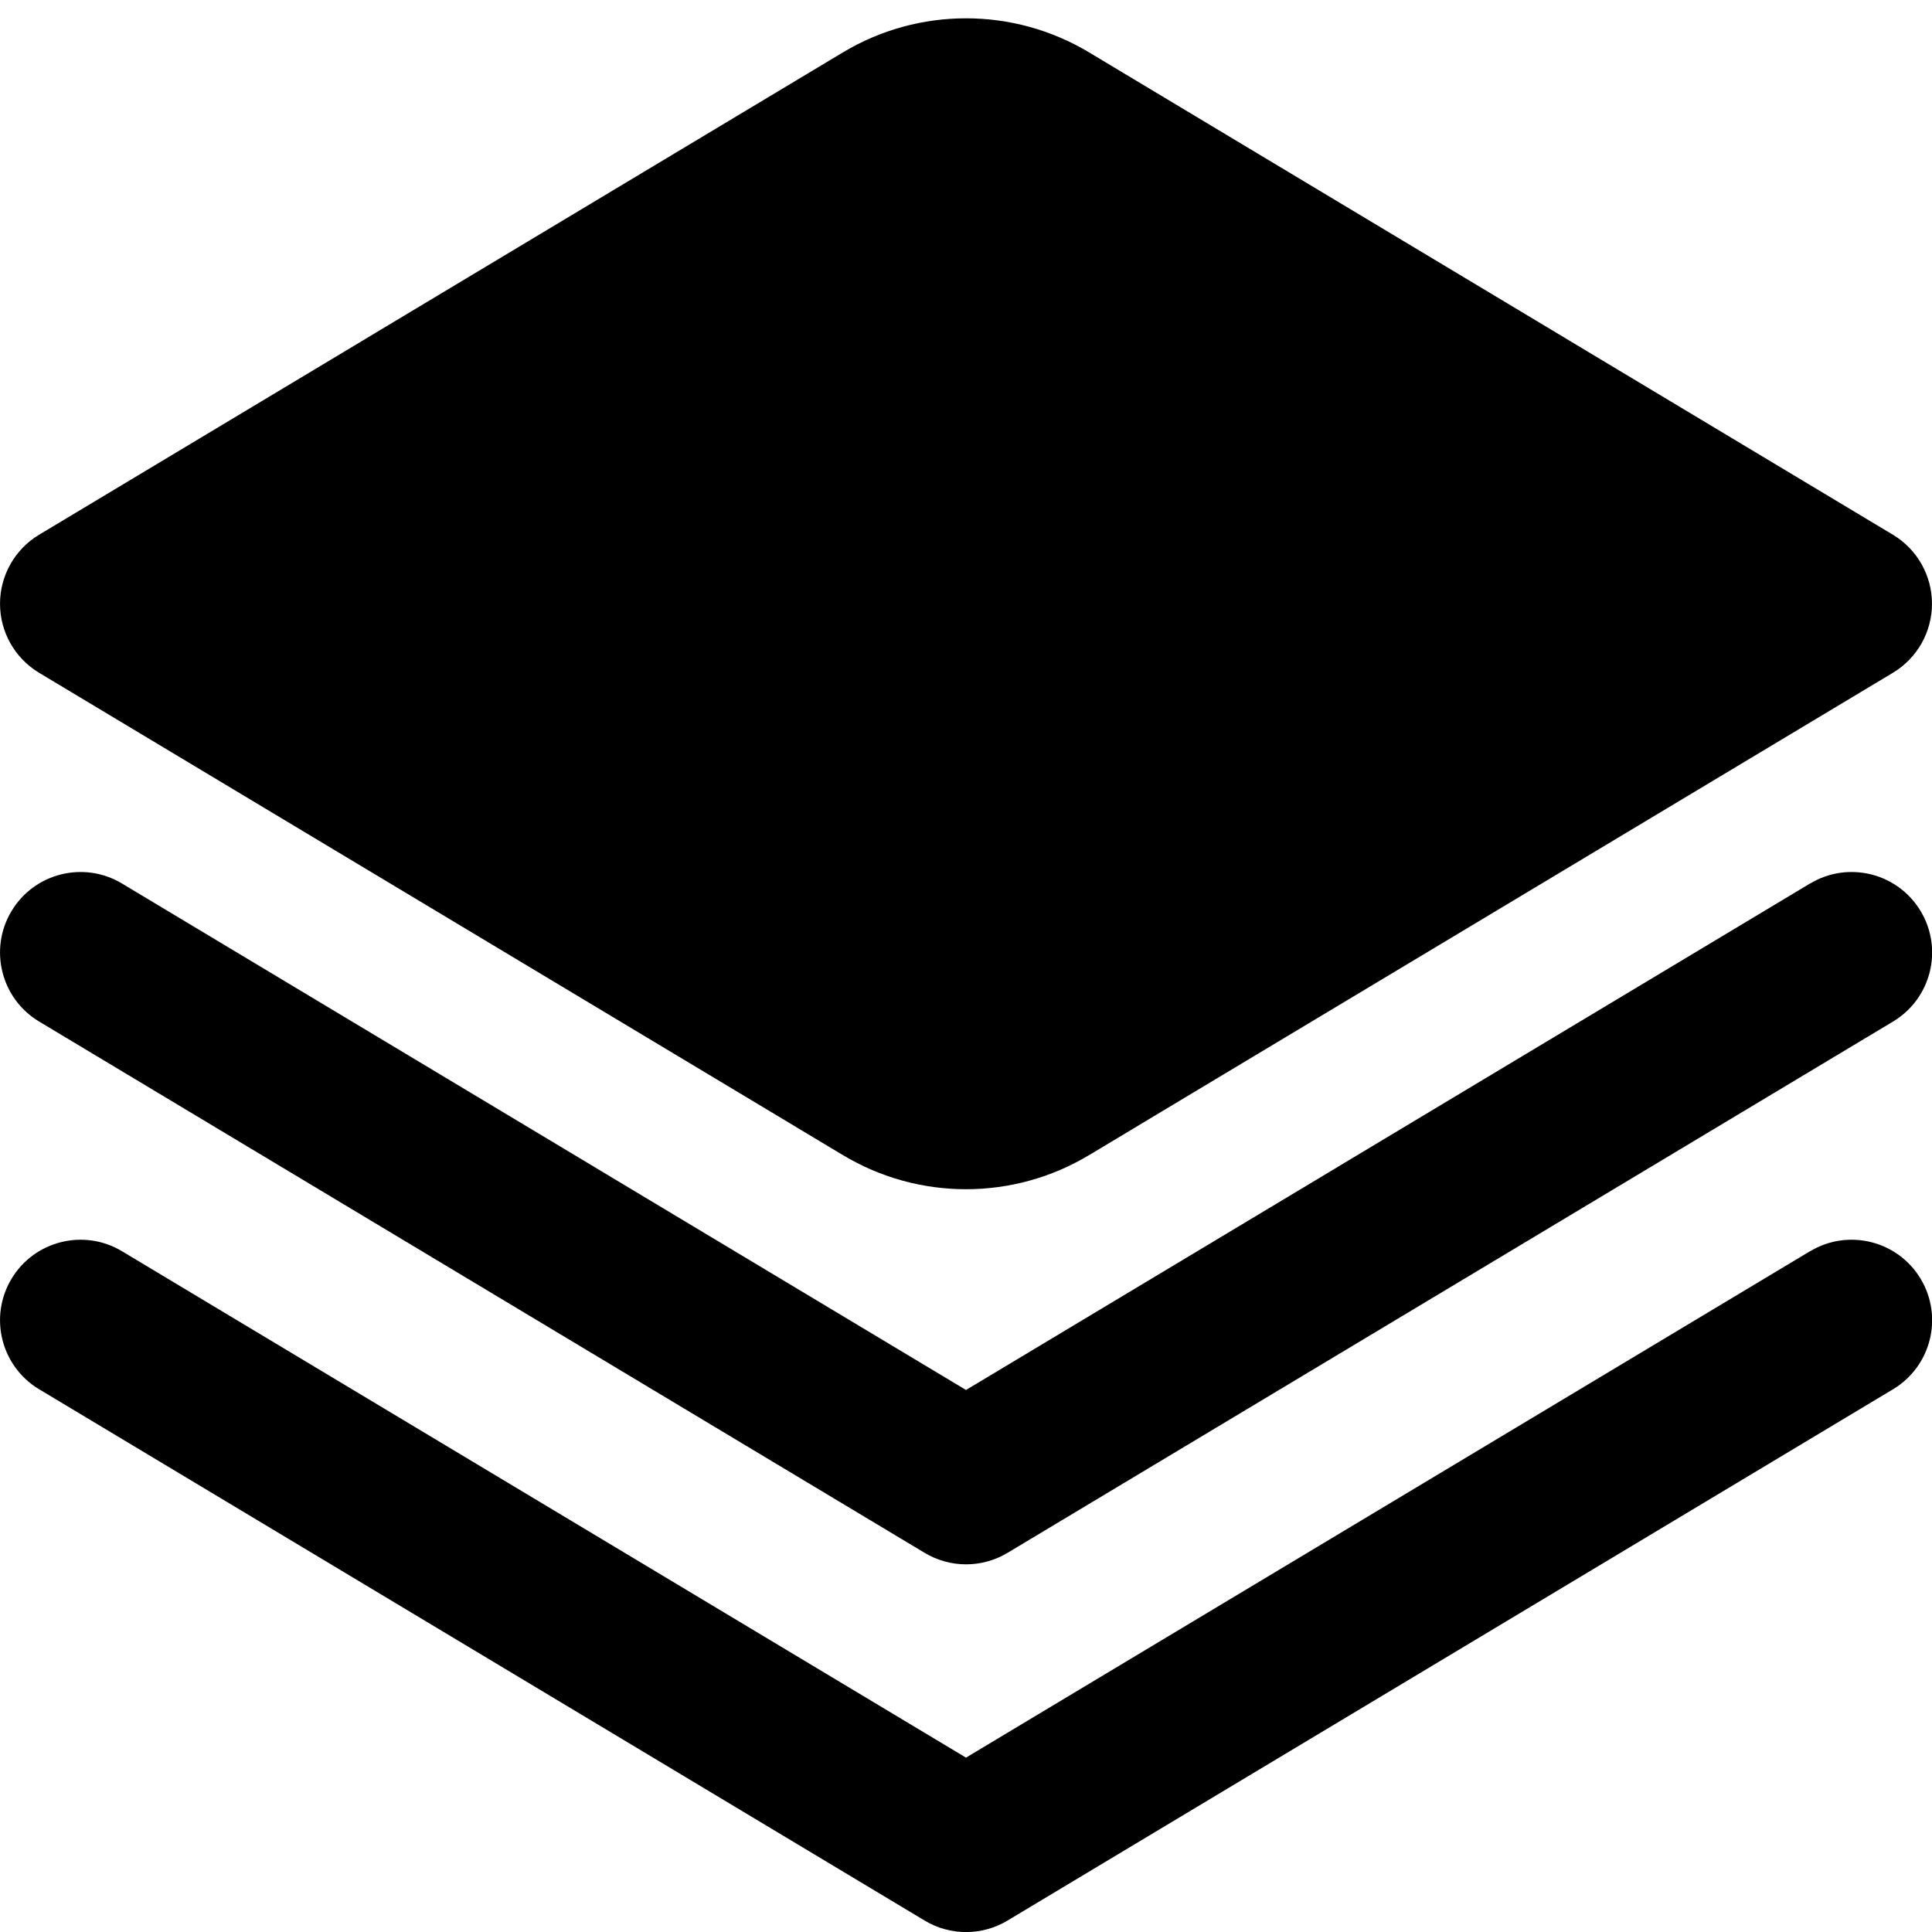
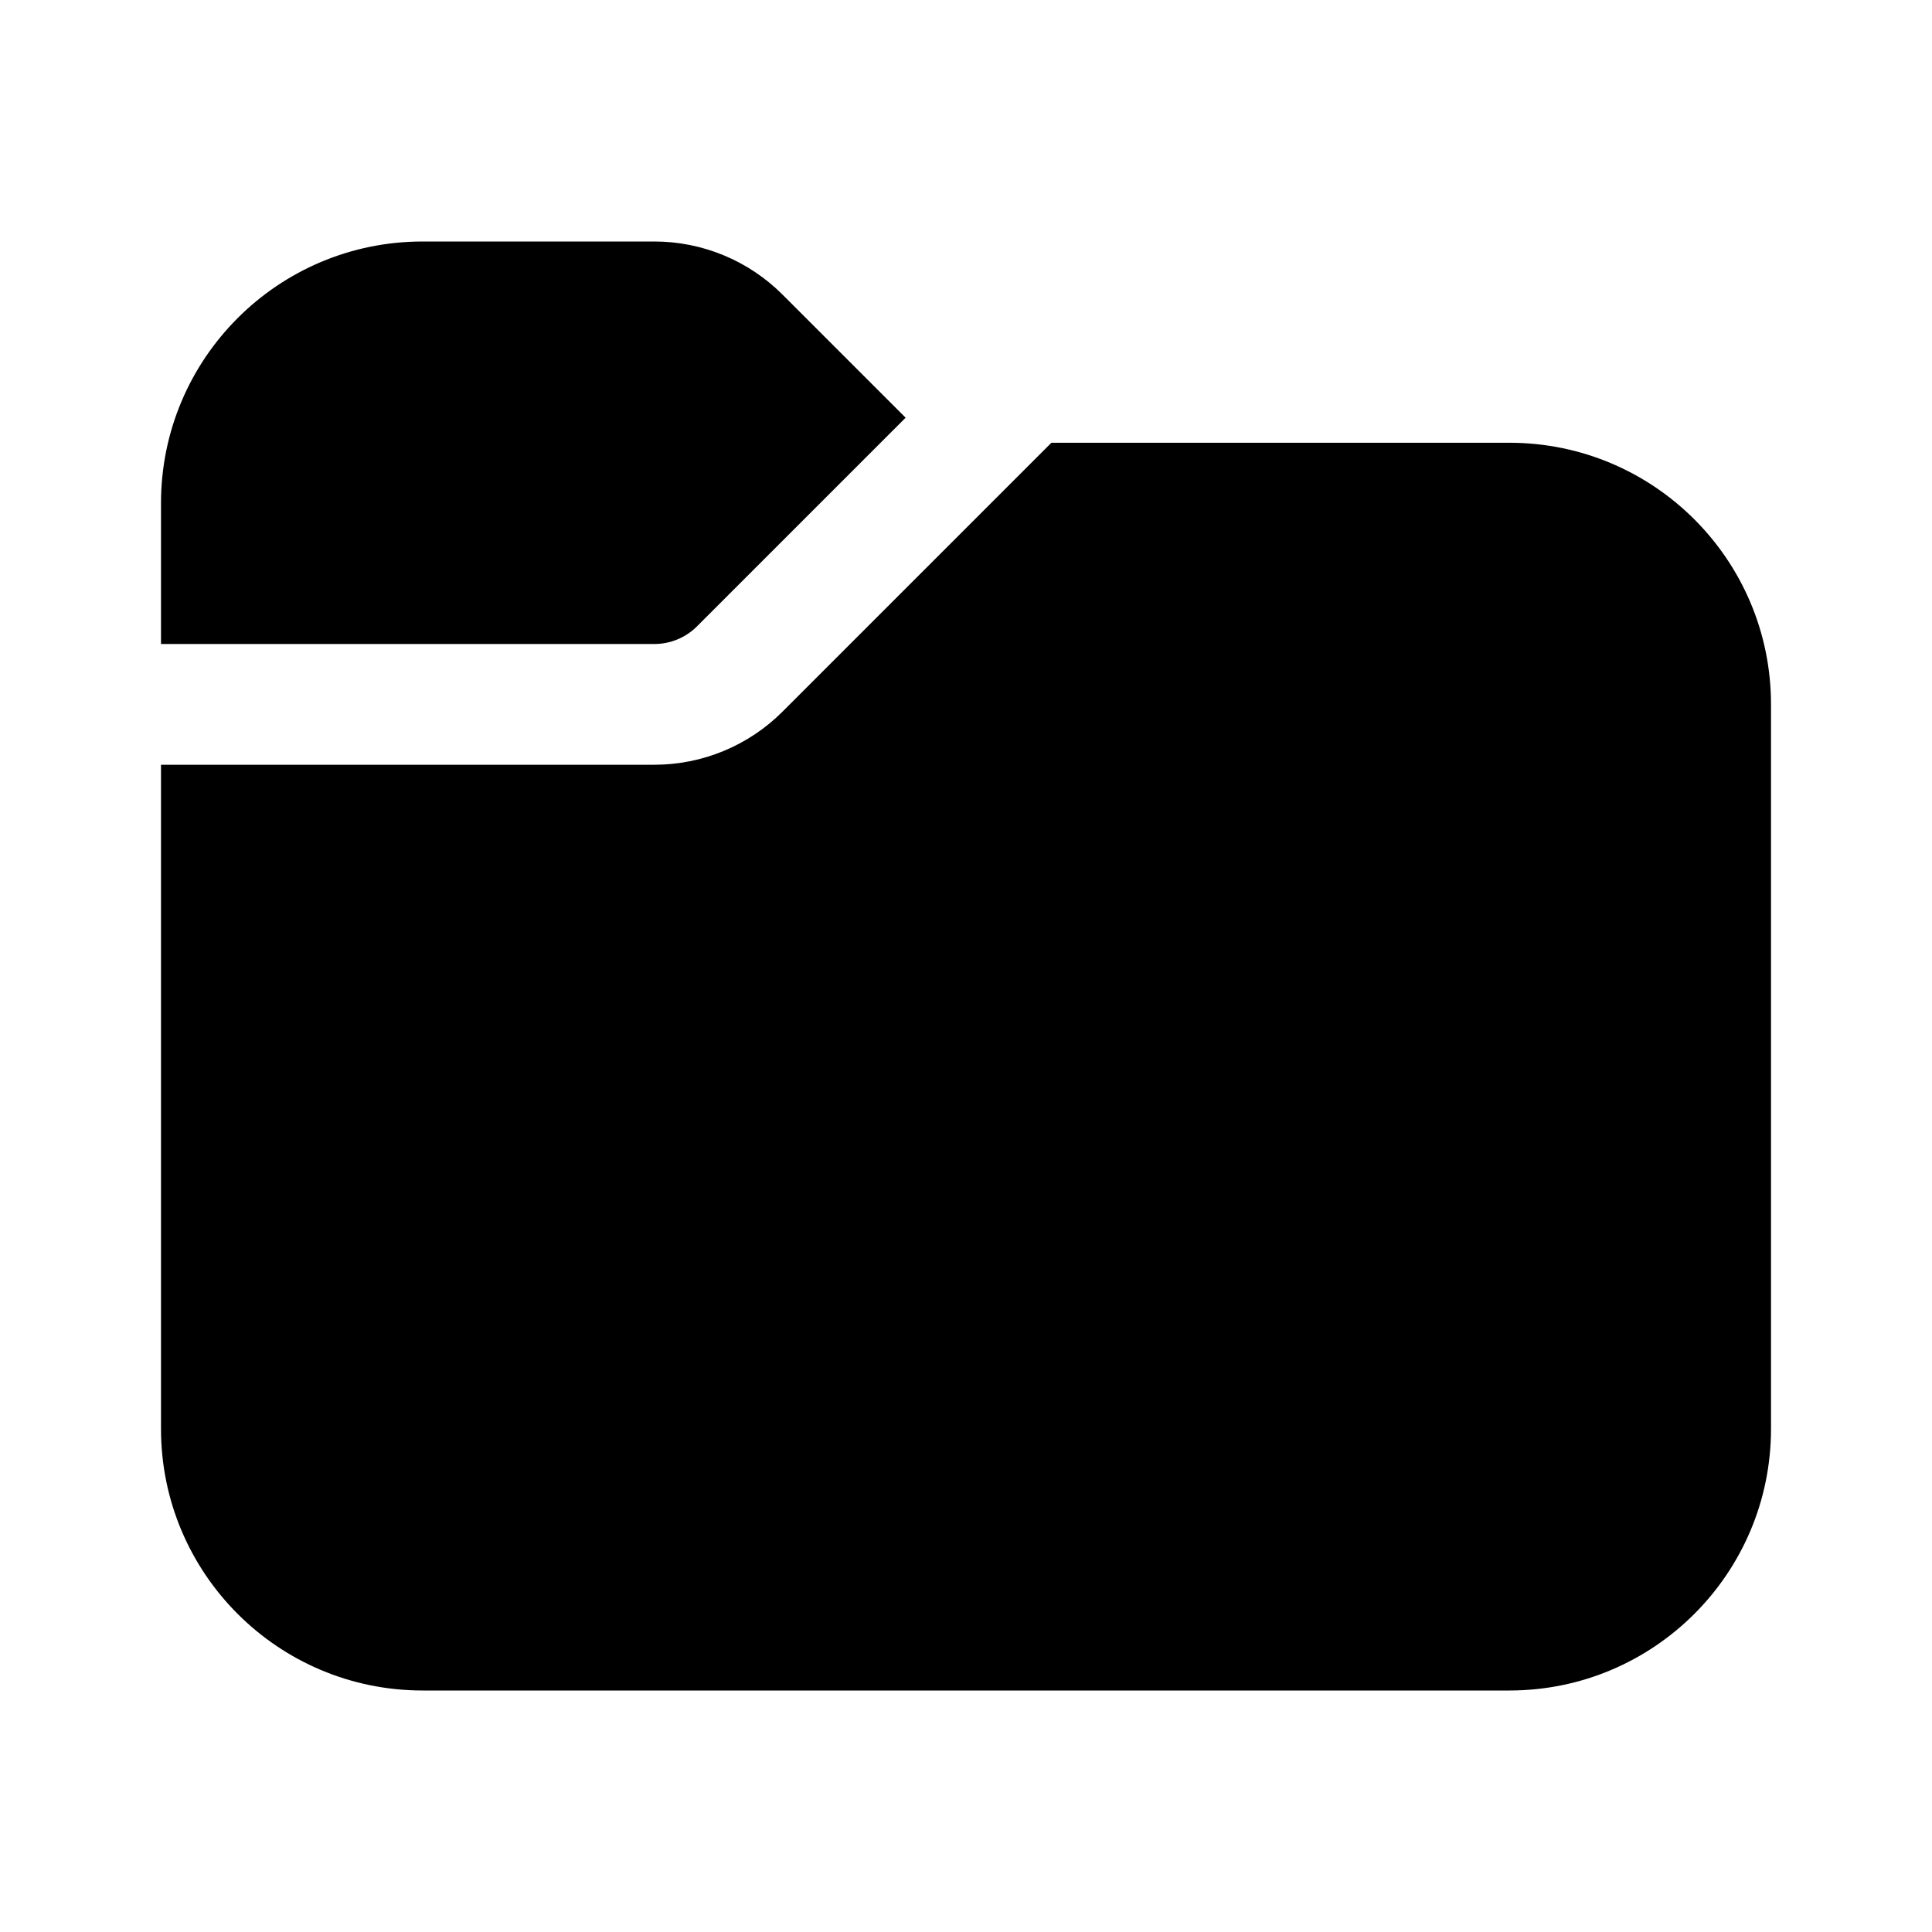
- <svg xmlns="http://www.w3.org/2000/svg" id="Filled" viewBox="0 0 24 24" width="512" height="512">
-   <path d="M22.485,10.975,12,17.267,1.515,10.975A1,1,0,1,0,.486,12.69l11,6.6a1,1,0,0,0,1.03,0l11-6.6a1,1,0,1,0-1.029-1.715Z" />
-   <path d="M22.485,15.543,12,21.834,1.515,15.543A1,1,0,1,0,.486,17.258l11,6.6a1,1,0,0,0,1.03,0l11-6.6a1,1,0,1,0-1.029-1.715Z" />
-   <path d="M.485,8.357l9.984,5.991a2.97,2.97,0,0,0,3.062,0l9.984-5.991a1,1,0,0,0,0-1.714L13.531.652a2.973,2.973,0,0,0-3.062,0L.485,6.643a1,1,0,0,0,0,1.714Z" />
+ <svg xmlns="http://www.w3.org/2000/svg" width="512" height="512" viewBox="0 0 24 24" fill="#000000">
+   <path d="M2 8V6.25C2 4.455 3.455 3 5.25 3H8.129C8.725 3 9.298 3.237 9.72 3.659L11.25 5.189L8.659 7.78C8.518 7.921 8.328 8 8.129 8H2ZM2 9.5V17.75C2 19.545 3.455 21 5.25 21H18.75C20.545 21 22 19.545 22 17.75V8.75C22 6.955 20.545 5.5 18.75 5.5H13.061L9.72 8.841C9.298 9.263 8.725 9.5 8.129 9.5H2Z" fill="#000000" />
</svg>
